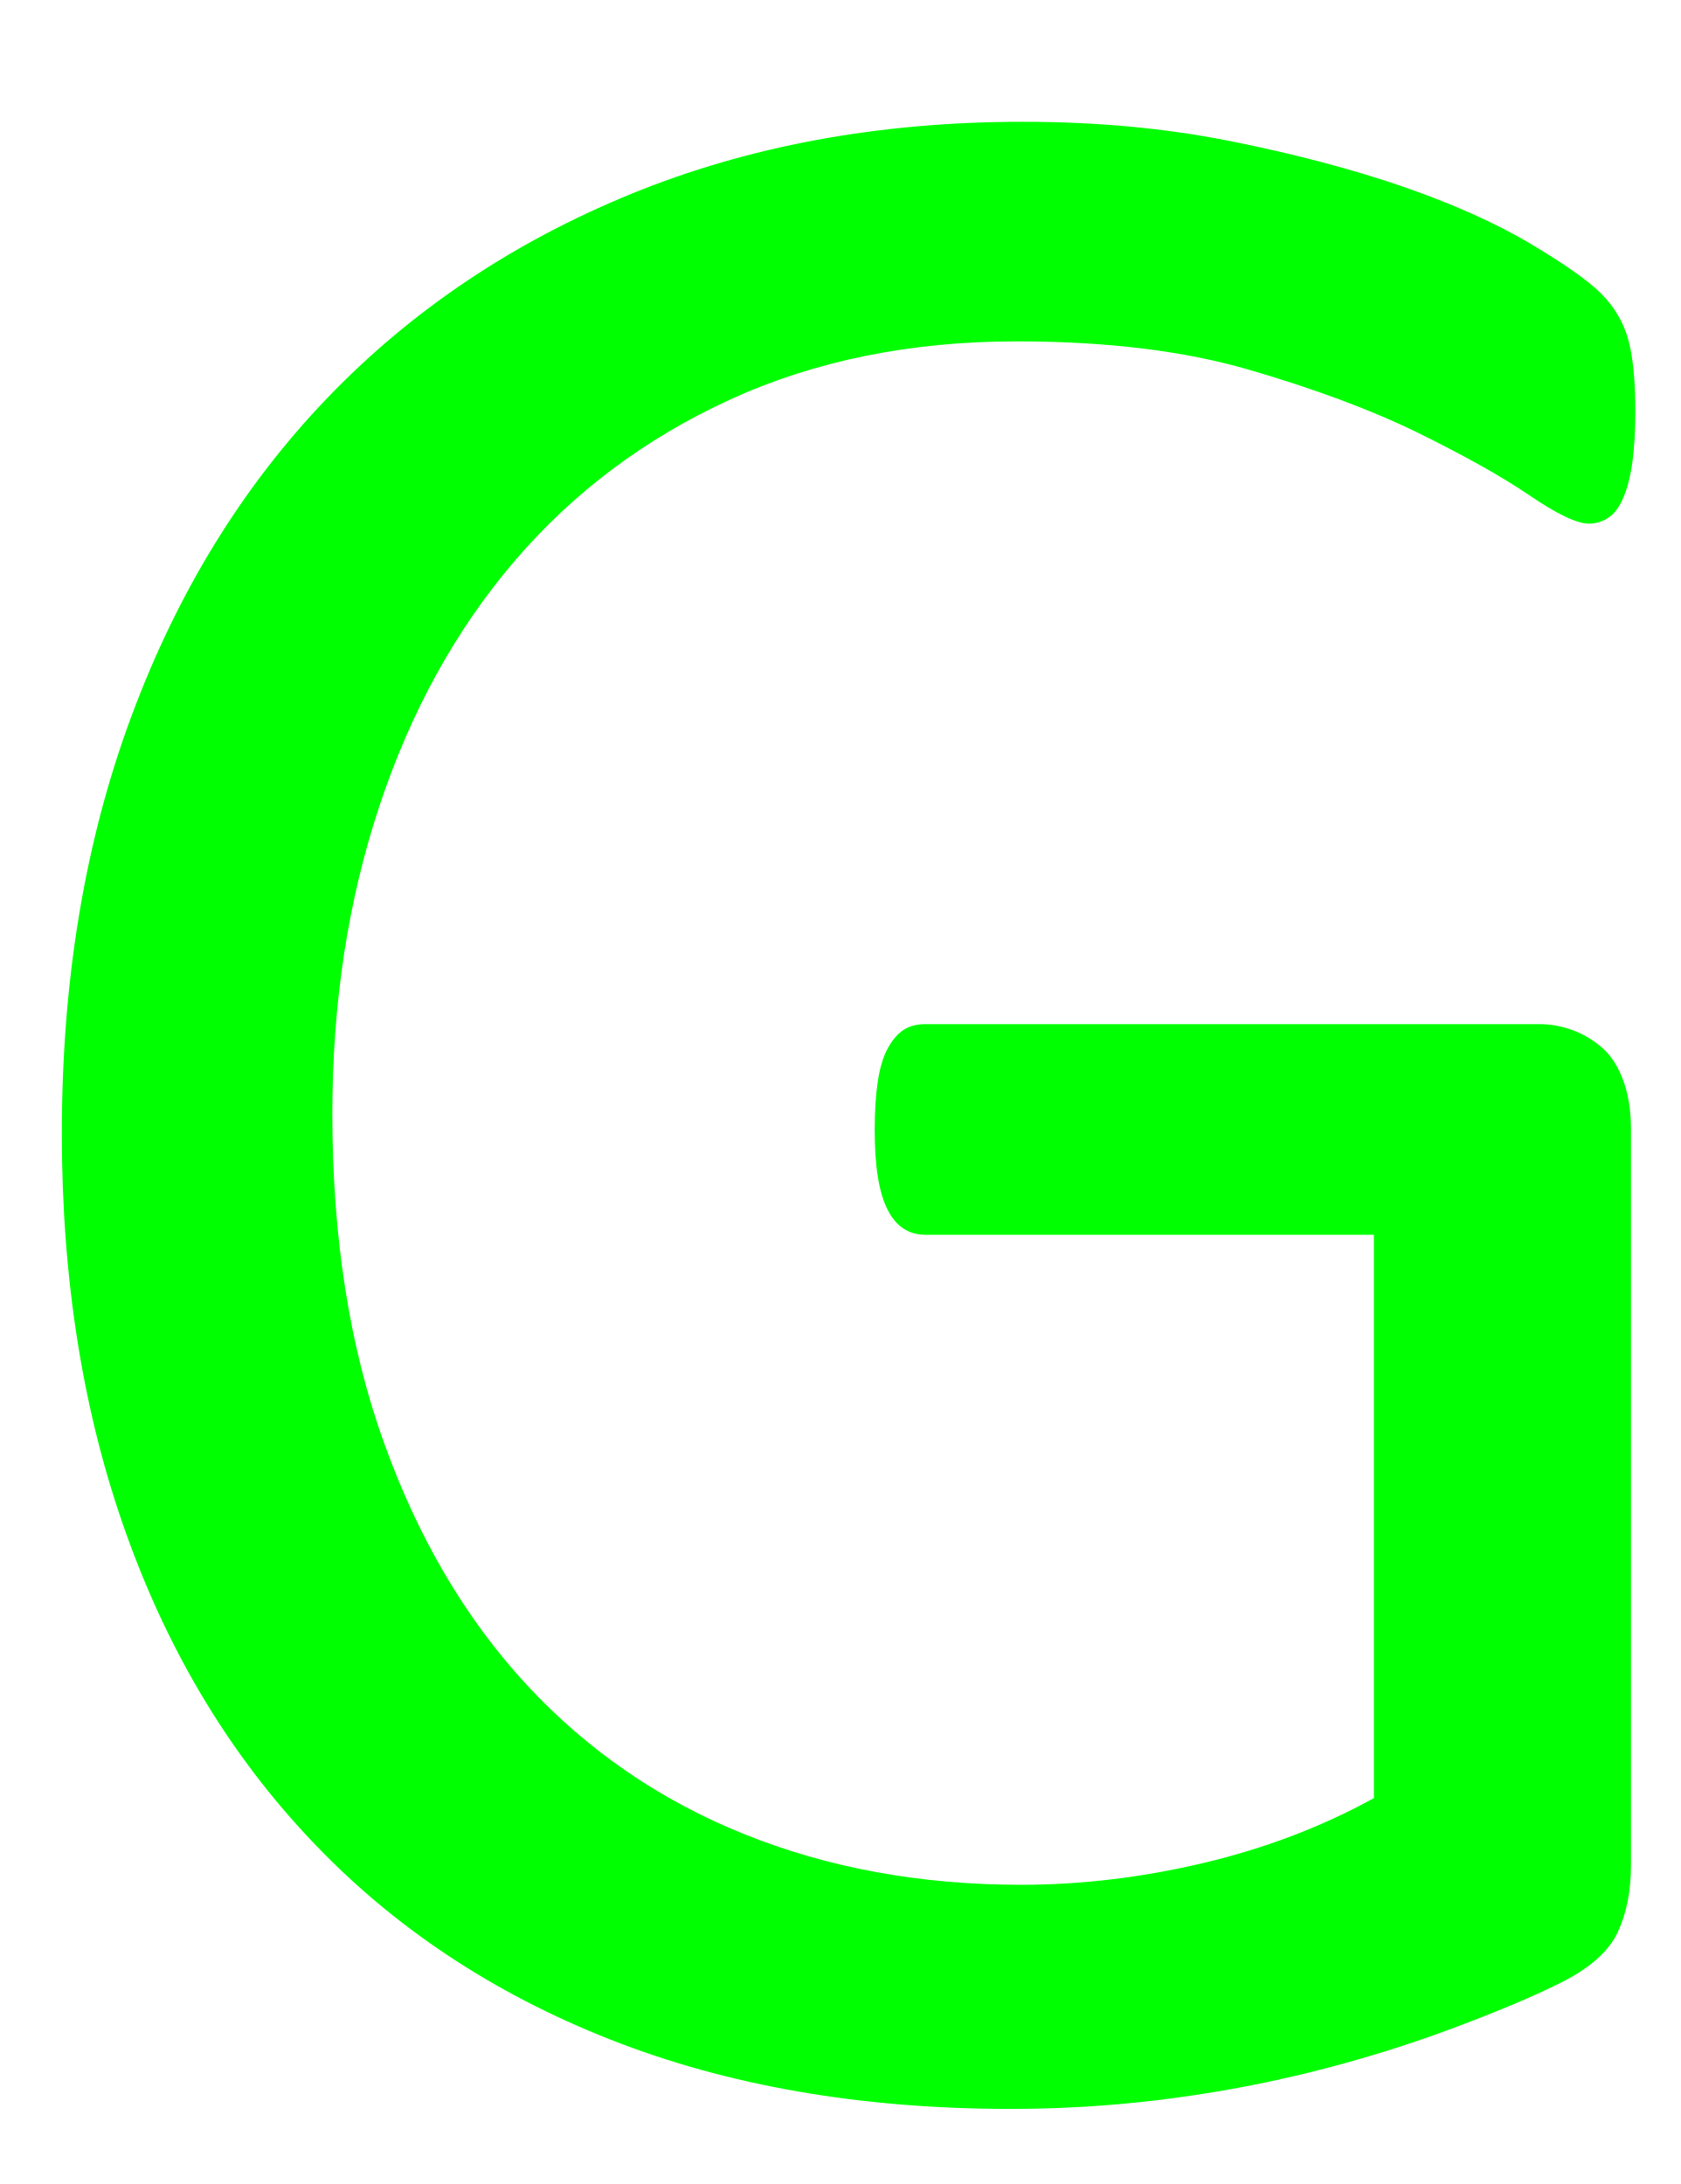
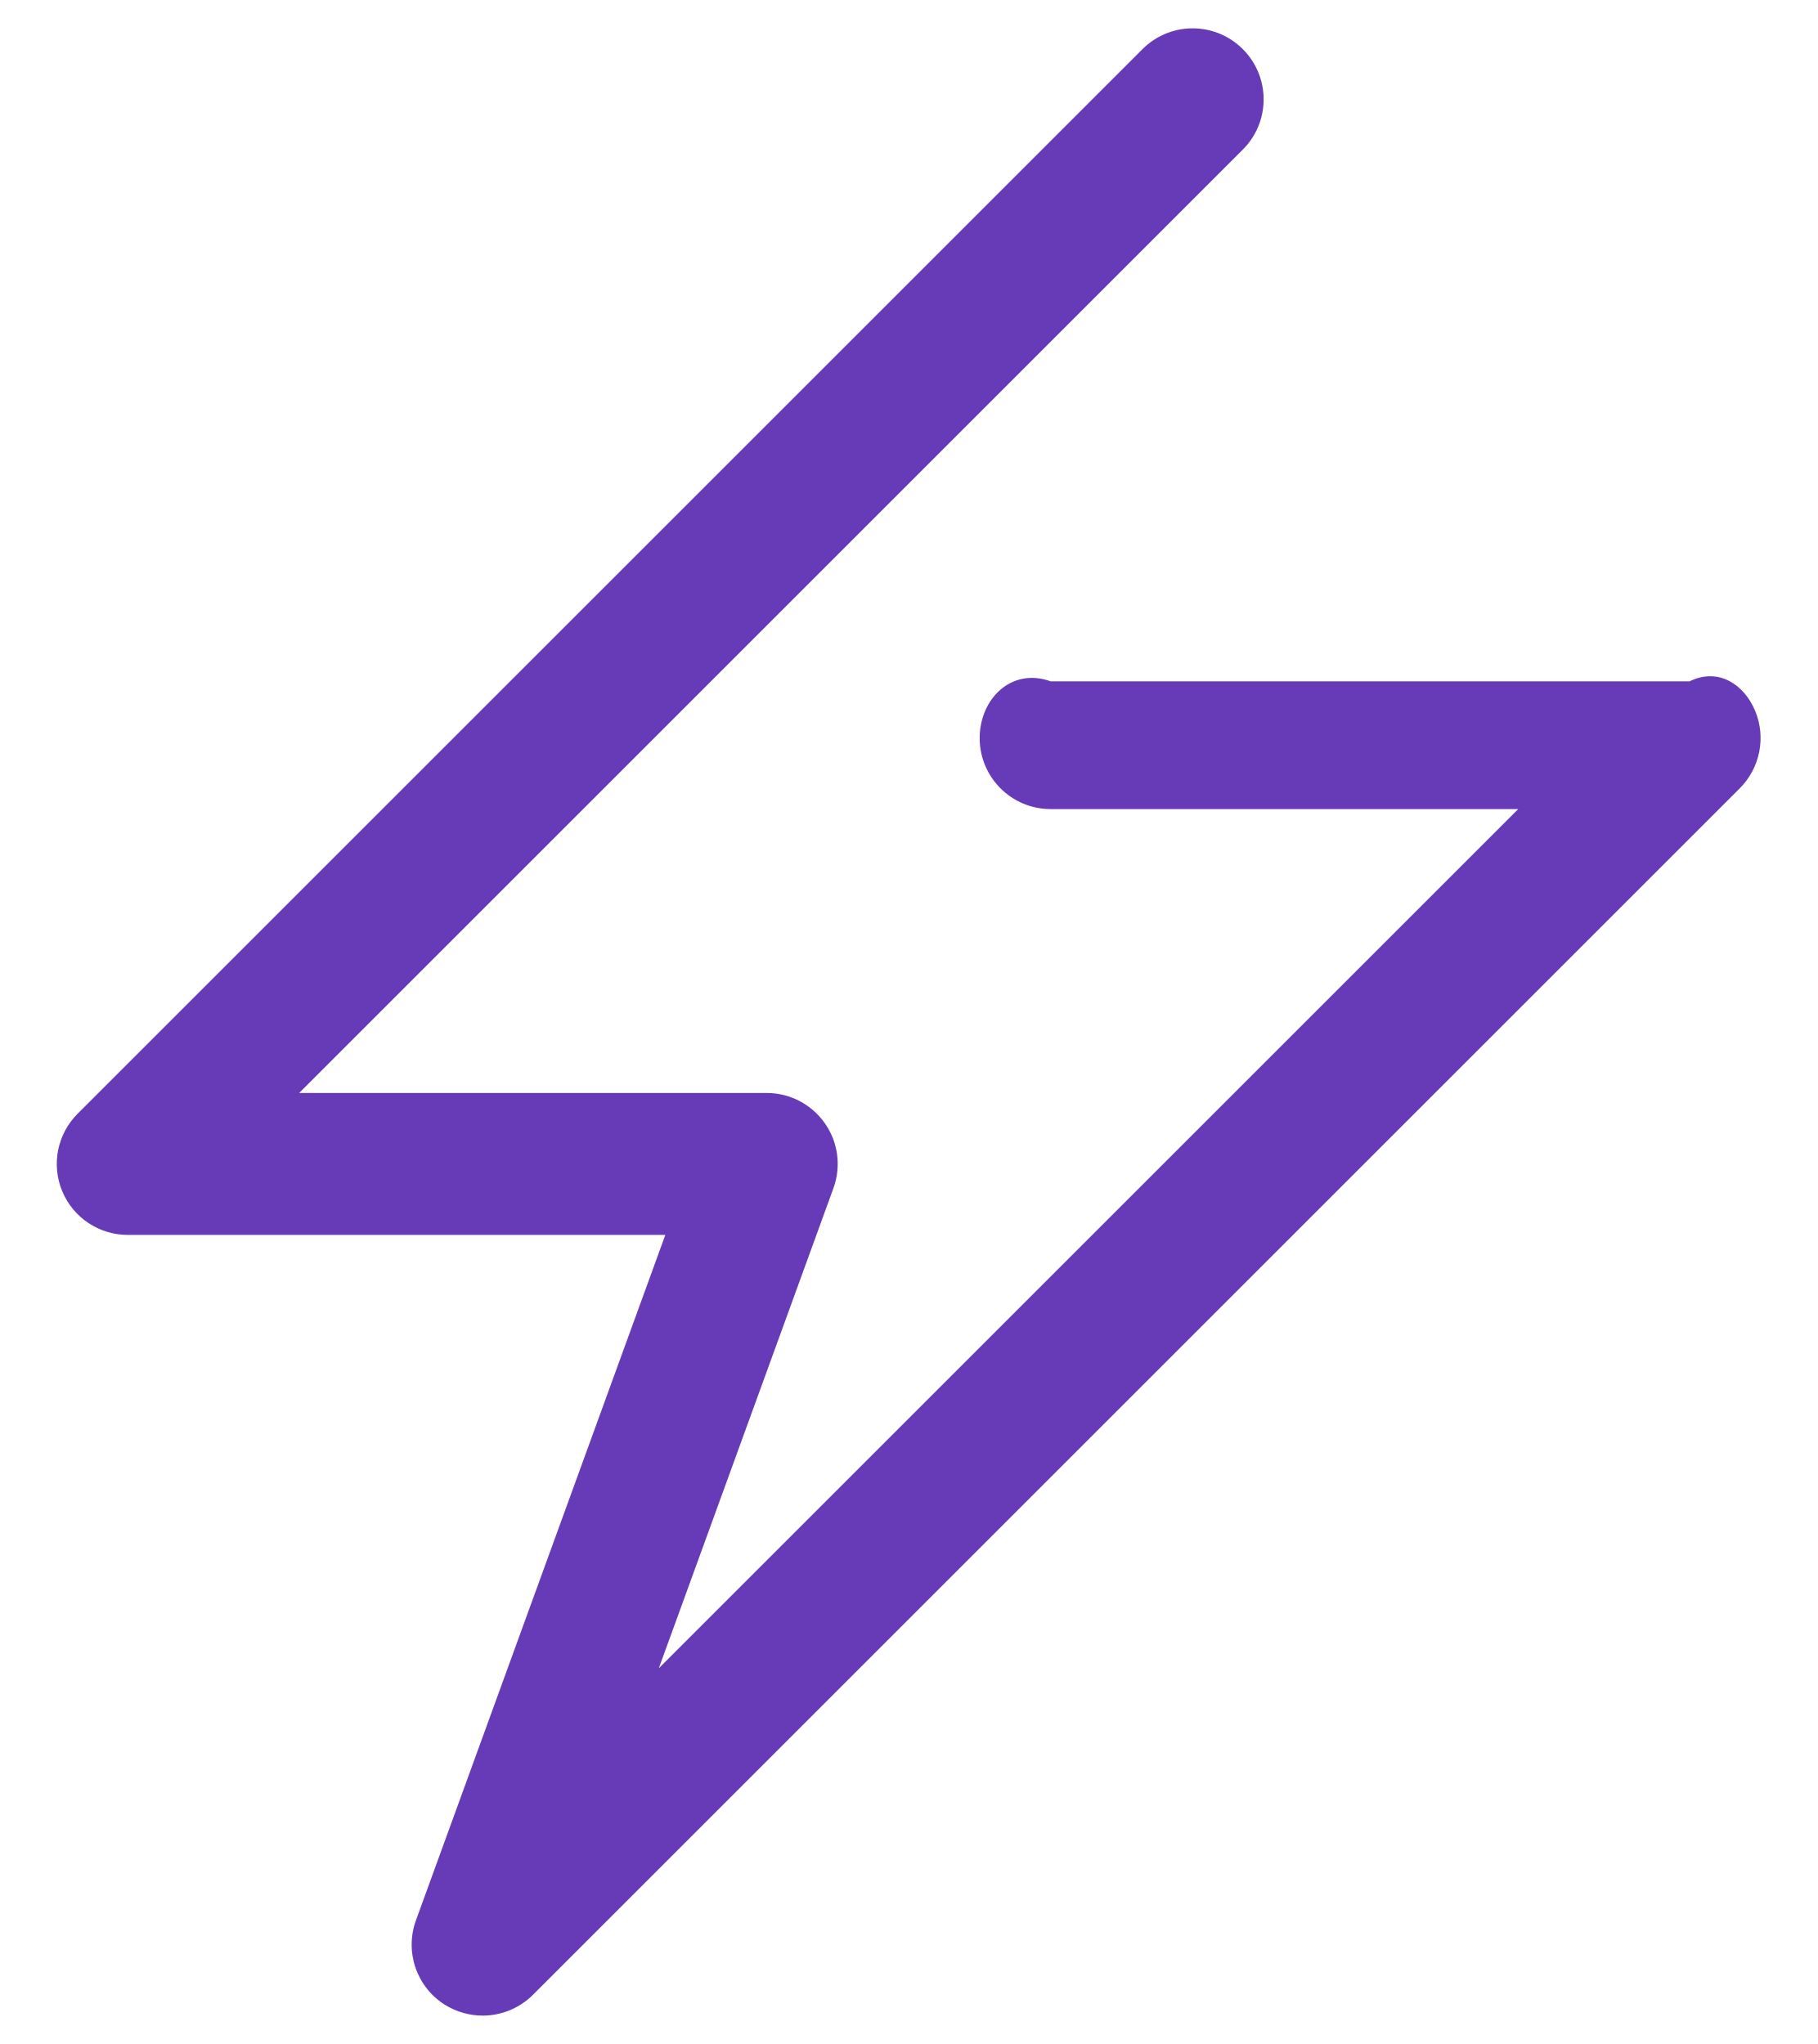
- <svg xmlns="http://www.w3.org/2000/svg" version="1.1" width="10px" height="13px">
-   <g transform="matrix(1 0 0 1 -17 -77 )">
-     <path d="M 9.689 2.014  C 9.718 2.115  9.733 2.26  9.733 2.45  C 9.733 2.563  9.727 2.662  9.716 2.748  C 9.704 2.834  9.686 2.905  9.662 2.961  C 9.638 3.018  9.609 3.058  9.573 3.081  C 9.538 3.105  9.499 3.117  9.458 3.117  C 9.386 3.117  9.268 3.061  9.102 2.948  C 8.936 2.835  8.713 2.711  8.435 2.574  C 8.156 2.438  7.822 2.314  7.434 2.201  C 7.046 2.088  6.585 2.032  6.051 2.032  C 5.417 2.032  4.848 2.148  4.344 2.379  C 3.84 2.61  3.413 2.93  3.063 3.339  C 2.713 3.748  2.445 4.235  2.258 4.798  C 2.071 5.361  1.978 5.972  1.978 6.63  C 1.978 7.365  2.08 8.018  2.285 8.587  C 2.489 9.156  2.772 9.636  3.134 10.028  C 3.496 10.419  3.927 10.715  4.428 10.917  C 4.929 11.119  5.479 11.219  6.078 11.219  C 6.434 11.219  6.794 11.176  7.159 11.09  C 7.523 11.004  7.863 10.876  8.177 10.703  L 8.177 7.35  L 5.509 7.35  C 5.408 7.35  5.332 7.3  5.282 7.199  C 5.231 7.099  5.206 6.941  5.206 6.728  C 5.206 6.615  5.212 6.519  5.224 6.439  C 5.236 6.359  5.255 6.294  5.282 6.243  C 5.309 6.193  5.34 6.156  5.375 6.132  C 5.411 6.108  5.455 6.096  5.509 6.096  L 9.164 6.096  C 9.229 6.096  9.294 6.108  9.36 6.132  C 9.425 6.156  9.484 6.191  9.538 6.239  C 9.591 6.286  9.632 6.351  9.662 6.434  C 9.692 6.518  9.707 6.612  9.707 6.719  L 9.707 11.104  C 9.707 11.258  9.68 11.391  9.627 11.504  C 9.573 11.617  9.461 11.716  9.289 11.802  C 9.117 11.888  8.894 11.981  8.622 12.082  C 8.349 12.183  8.067 12.269  7.777 12.34  C 7.486 12.411  7.193 12.464  6.896 12.5  C 6.6 12.536  6.306 12.553  6.016 12.553  C 5.126 12.553  4.332 12.416  3.632 12.14  C 2.932 11.864  2.341 11.471  1.858 10.961  C 1.374 10.452  1.005 9.841  0.751 9.129  C 0.496 8.418  0.368 7.623  0.368 6.746  C 0.368 5.833  0.506 5.006  0.782 4.264  C 1.057 3.523  1.446 2.892  1.947 2.37  C 2.448 1.848  3.05 1.444  3.752 1.156  C 4.455 0.868  5.233 0.725  6.087 0.725  C 6.526 0.725  6.938 0.763  7.323 0.84  C 7.708 0.917  8.051 1.008  8.35 1.111  C 8.65 1.215  8.902 1.328  9.106 1.449  C 9.311 1.571  9.452 1.67  9.529 1.747  C 9.606 1.824  9.659 1.913  9.689 2.014  Z " fill-rule="nonzero" fill="#00ff00" stroke="none" transform="matrix(1 0 0 1 17 77 )" />
+ <svg xmlns="http://www.w3.org/2000/svg" version="1.1" width="32px" height="36px">
+   <g transform="matrix(1 0 0 1 -4 -2 )">
+     <path d="M 9.384 35.134  C 9.149 35.368  8.831 35.5  8.499 35.5  C 8.268 35.5  8.034 35.435  7.827 35.305  C 7.332 34.99  7.124 34.374  7.324 33.822  L 11.715 21.75  L 2.25 21.75  C 1.745 21.75  1.289 21.446  1.095 20.979  C 0.901 20.511  1.009 19.974  1.366 19.616  L 20.116 0.866  C 20.605 0.377  21.395 0.377  21.884 0.866  C 22.372 1.355  22.372 2.145  21.884 2.634  L 5.268 19.25  L 13.5 19.25  C 13.908 19.25  14.29 19.449  14.524 19.784  C 14.759 20.117  14.814 20.544  14.675 20.927  L 11.6 29.383  L 26.733 14.25  L 18.5 14.25  C 17.809 14.25  17.25 13.69  17.25 13  C 17.25 12.31  17.809 11.75  18.5 12  L 29.75 12  C 30.255 11.75  30.712 12.055  30.905 12.521  C 31.099 12.988  30.991 13.526  30.634 13.884  L 9.384 35.134  Z " fill-rule="nonzero" fill="#673ab7" stroke="none" transform="matrix(1 0 0 1 4 2 )" />
  </g>
</svg>
